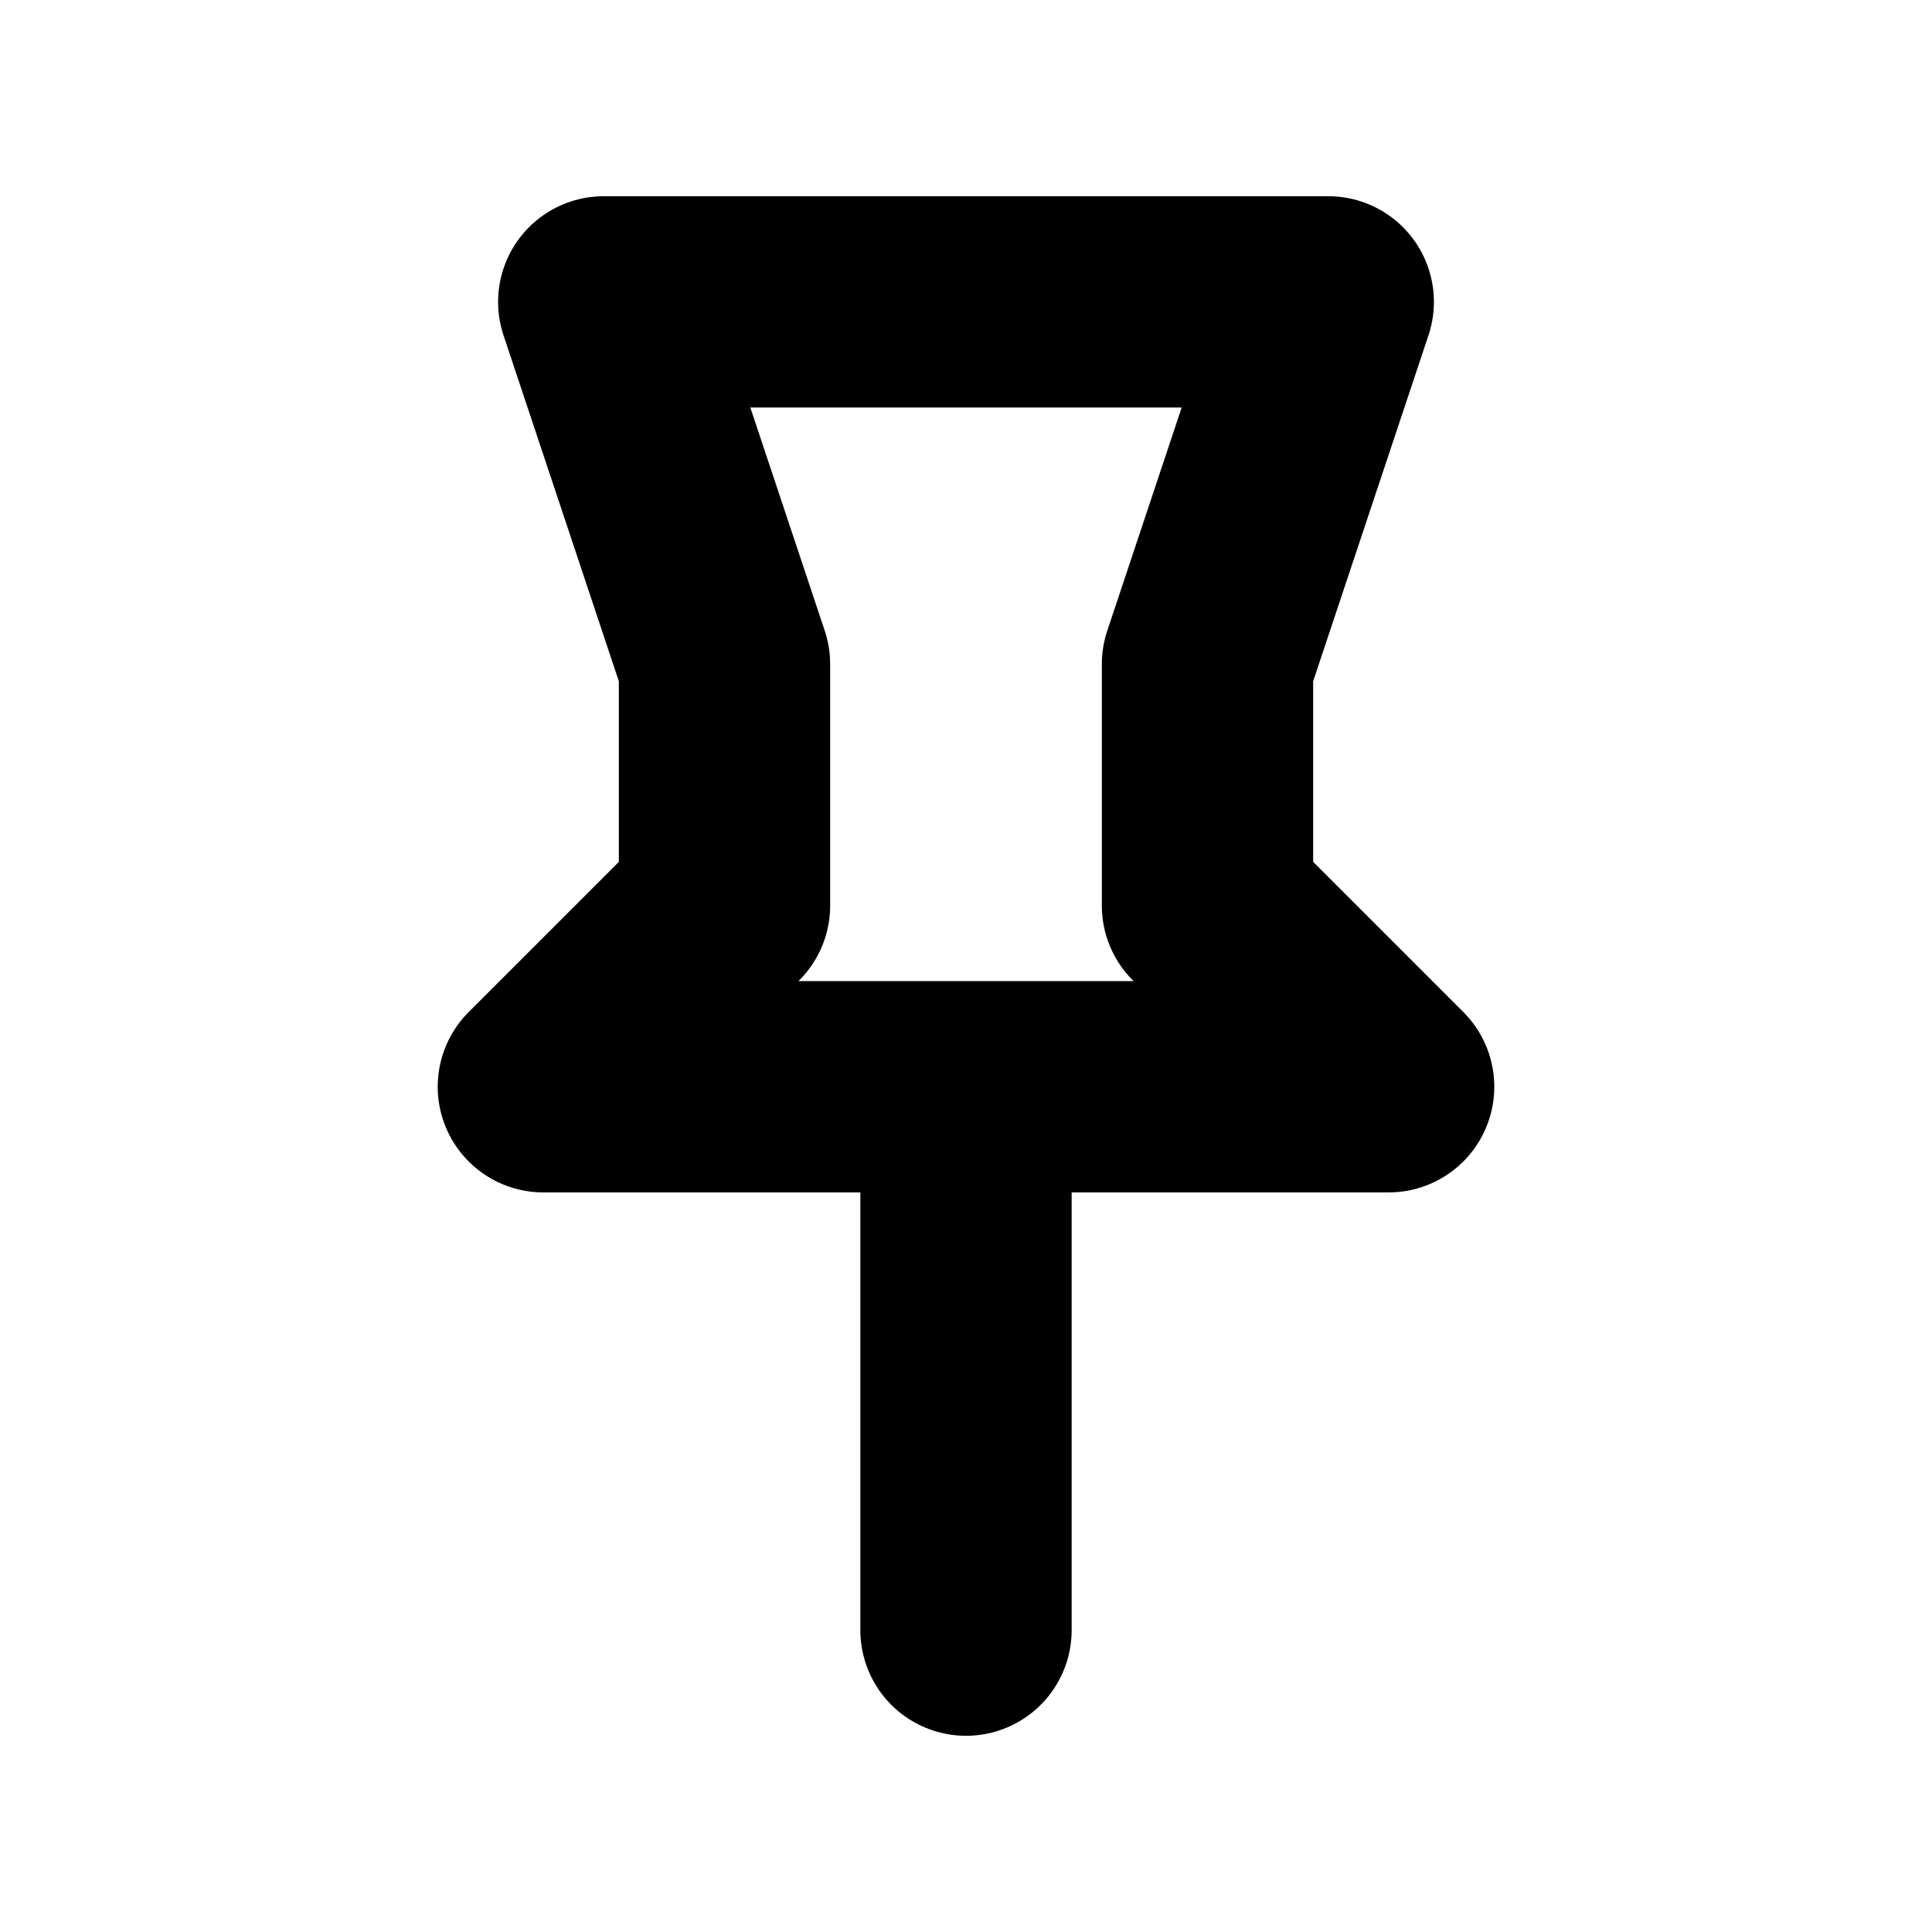
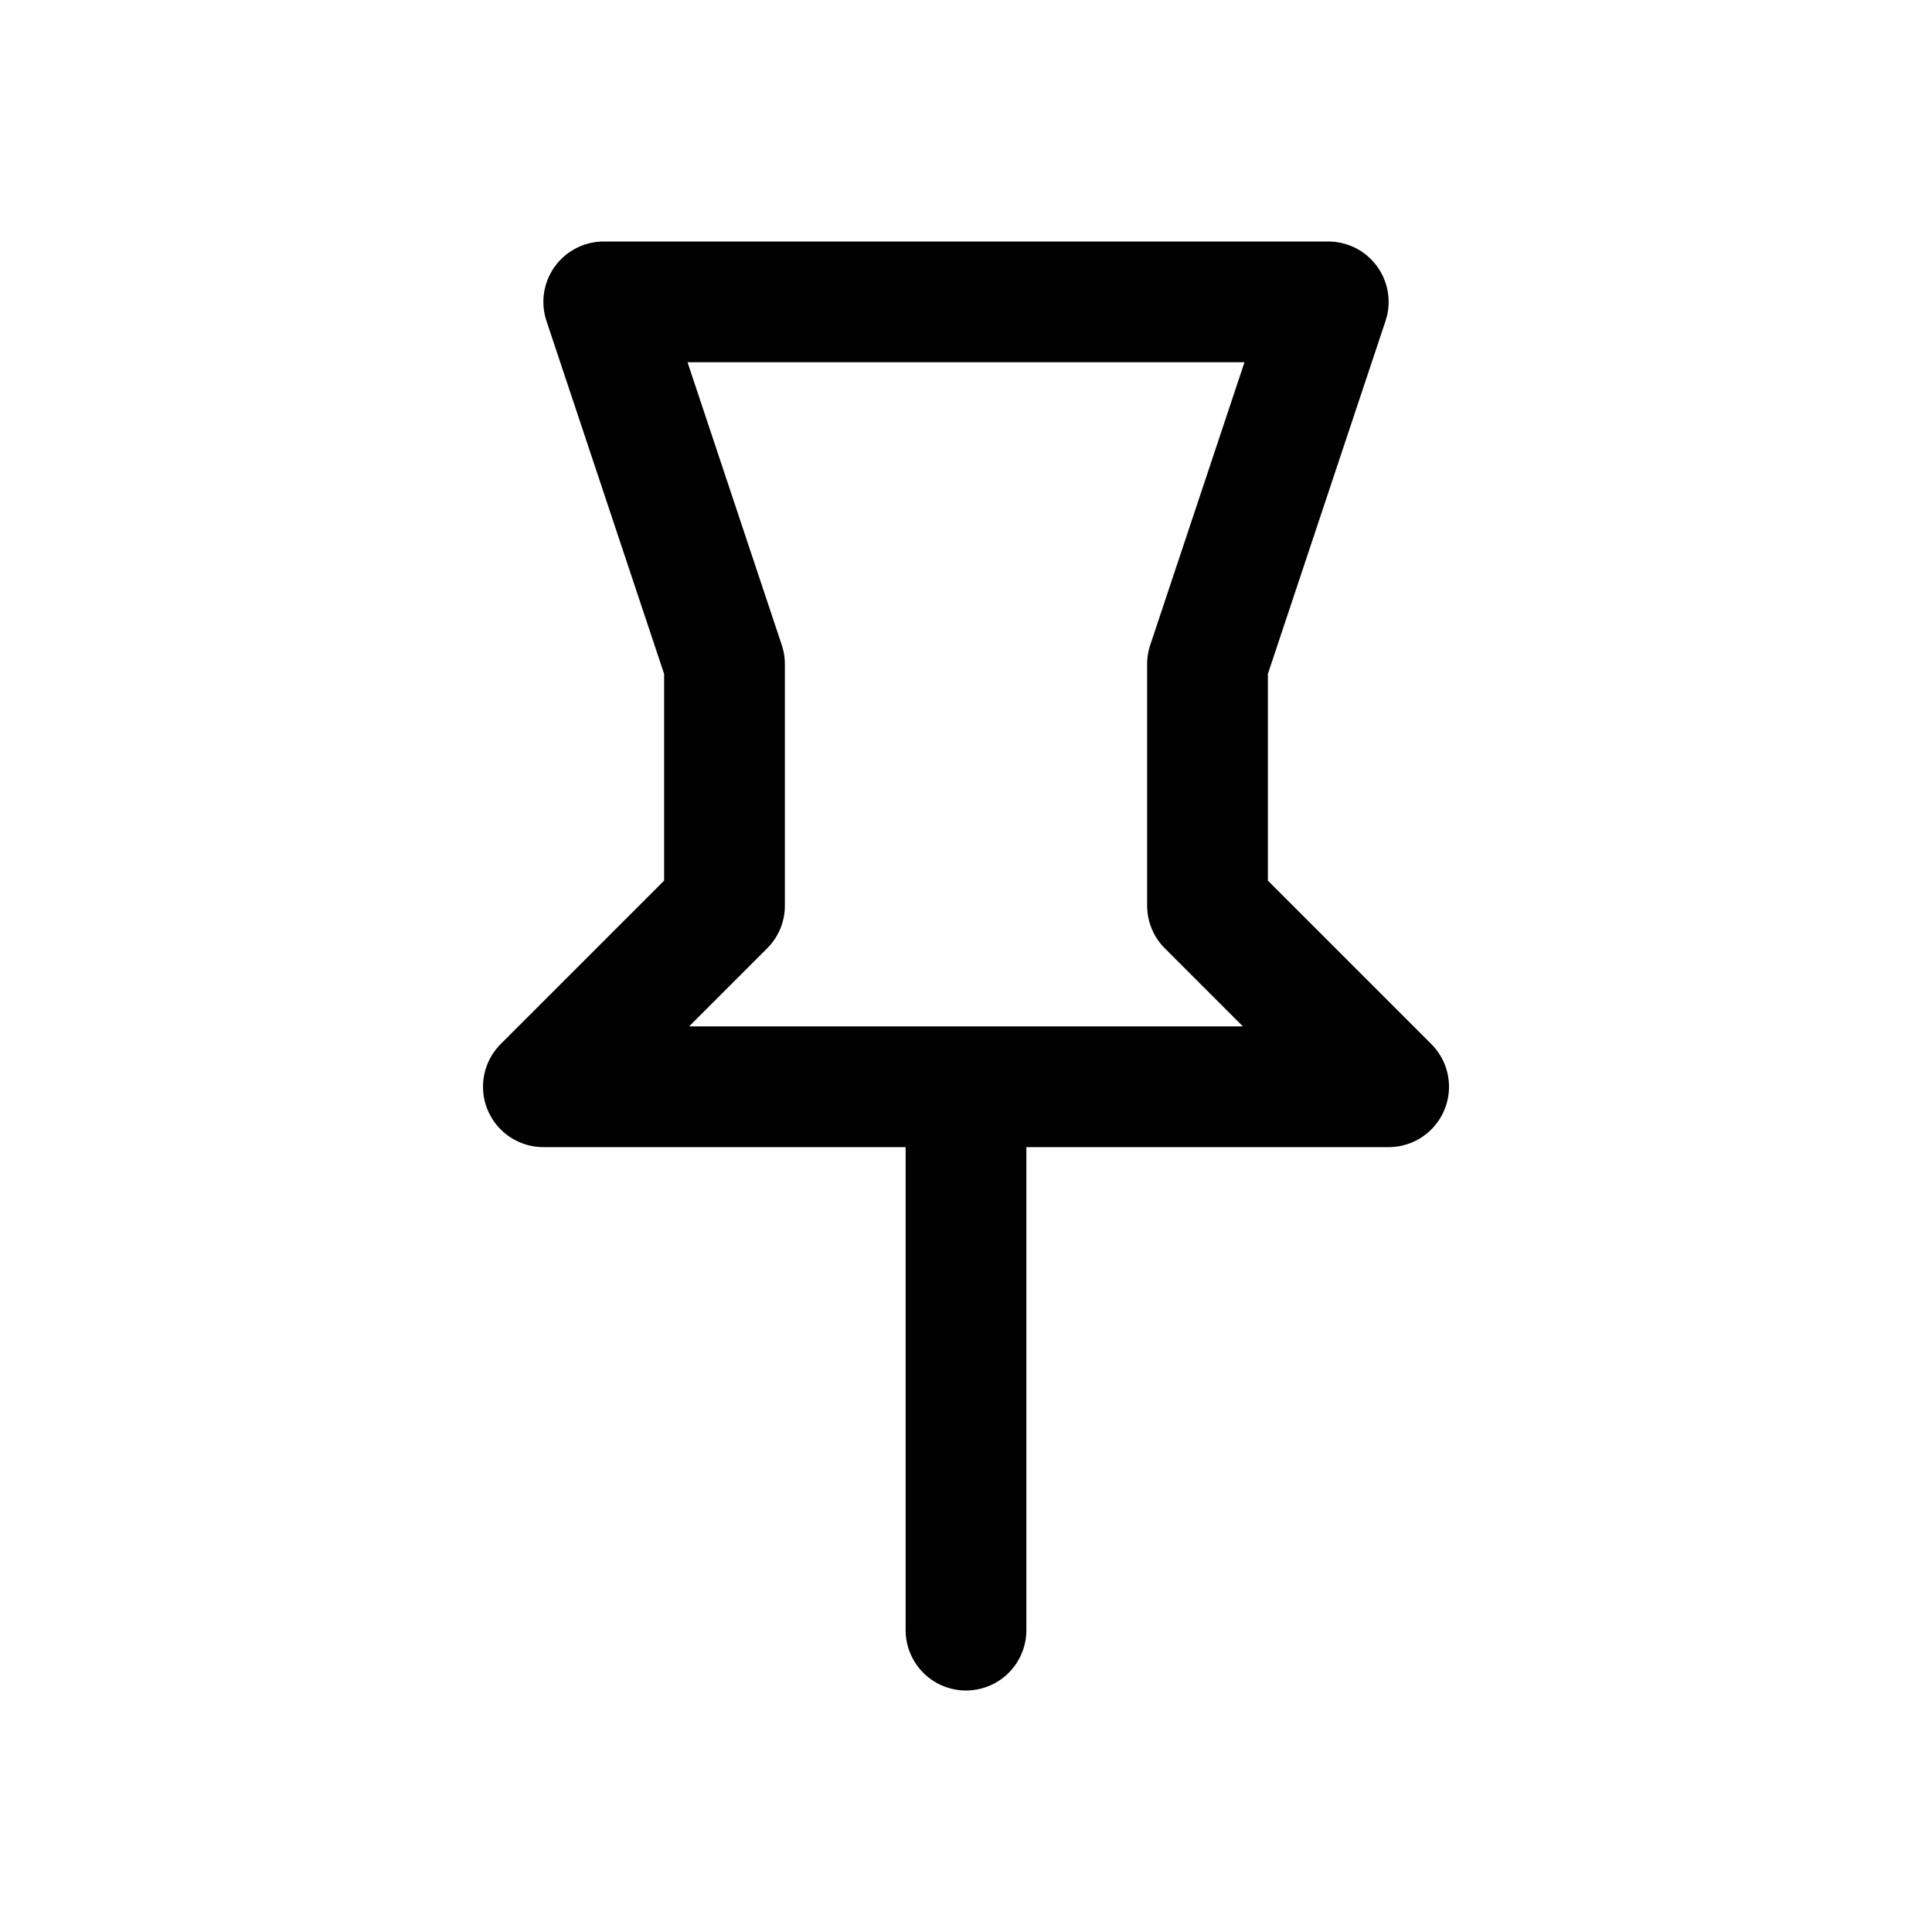
<svg xmlns="http://www.w3.org/2000/svg" width="16" height="16" viewBox="0 0 16 16" fill="none">
-   <path d="M5 2.5h6l-1 3v2L11.5 9h-7L6 7.5v-2l-1-3ZM8 9v4.5" stroke="currentColor" stroke-width="1.75" stroke-linecap="round" stroke-linejoin="round" />
+   <path d="M5 2.5h6l-1 3v2L11.5 9h-7L6 7.5v-2l-1-3ZM8 9v4.5" stroke="currentColor" stroke-width="1" stroke-linecap="round" stroke-linejoin="round" />
</svg>
